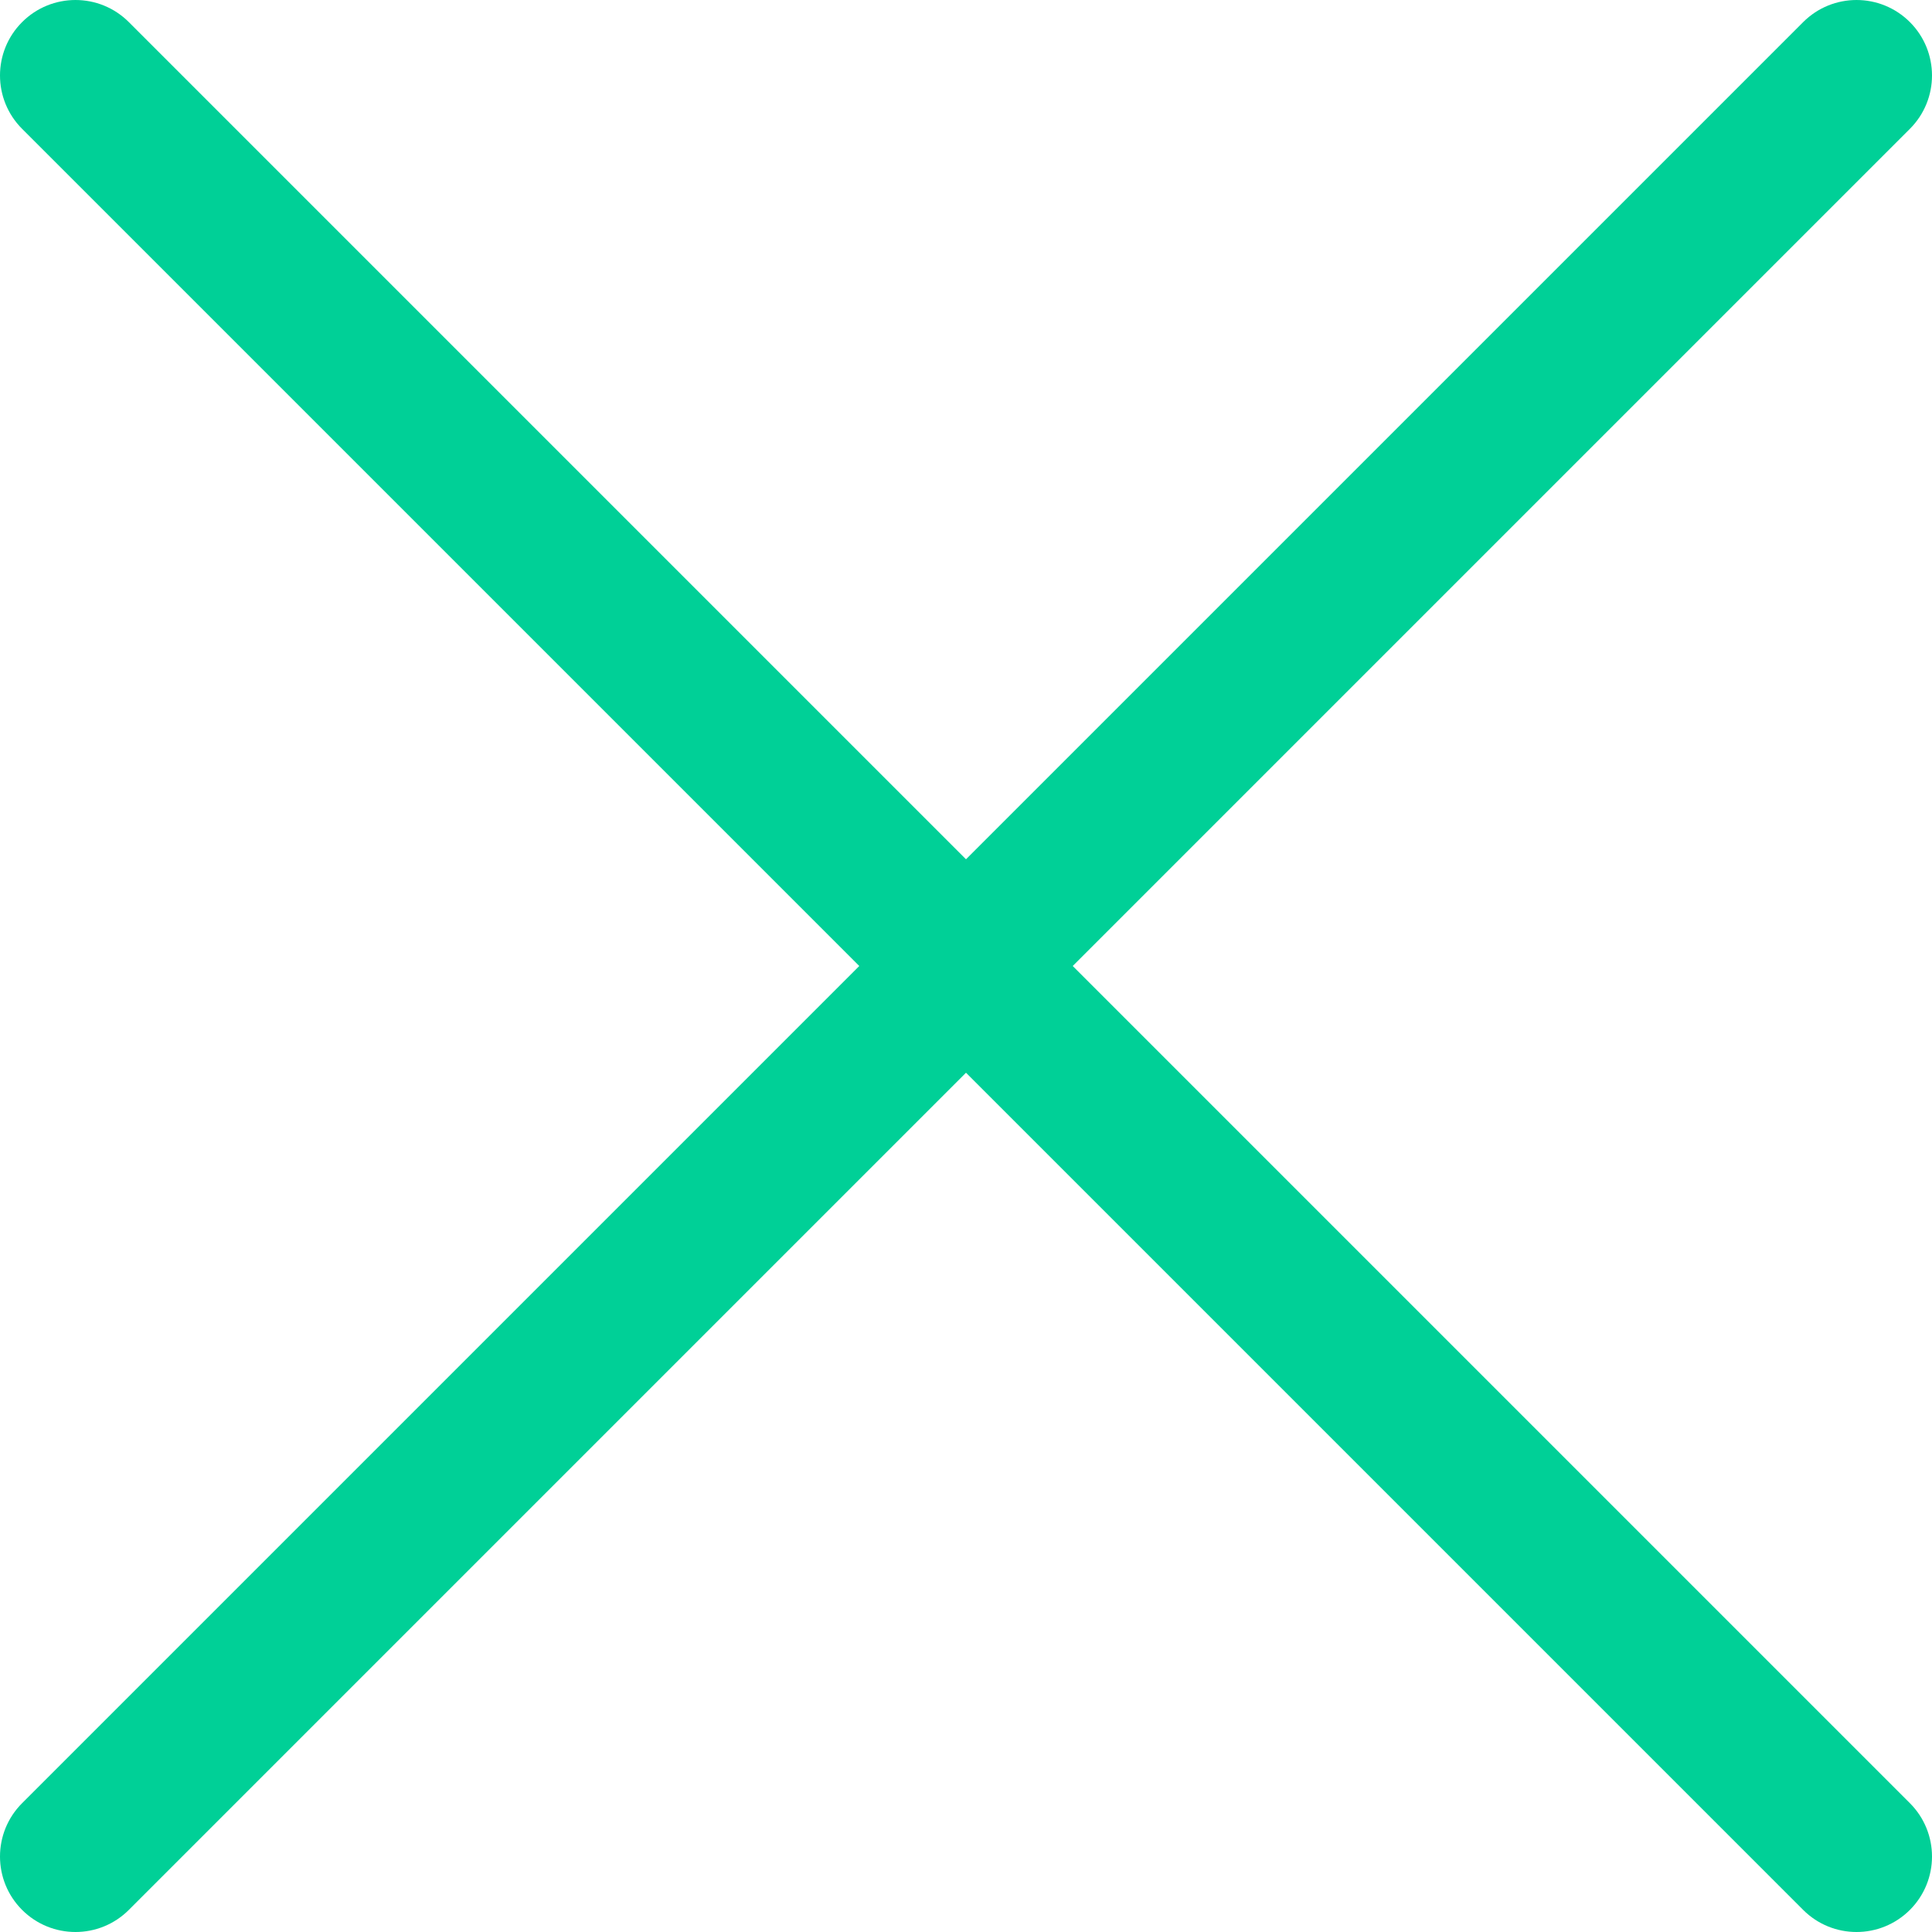
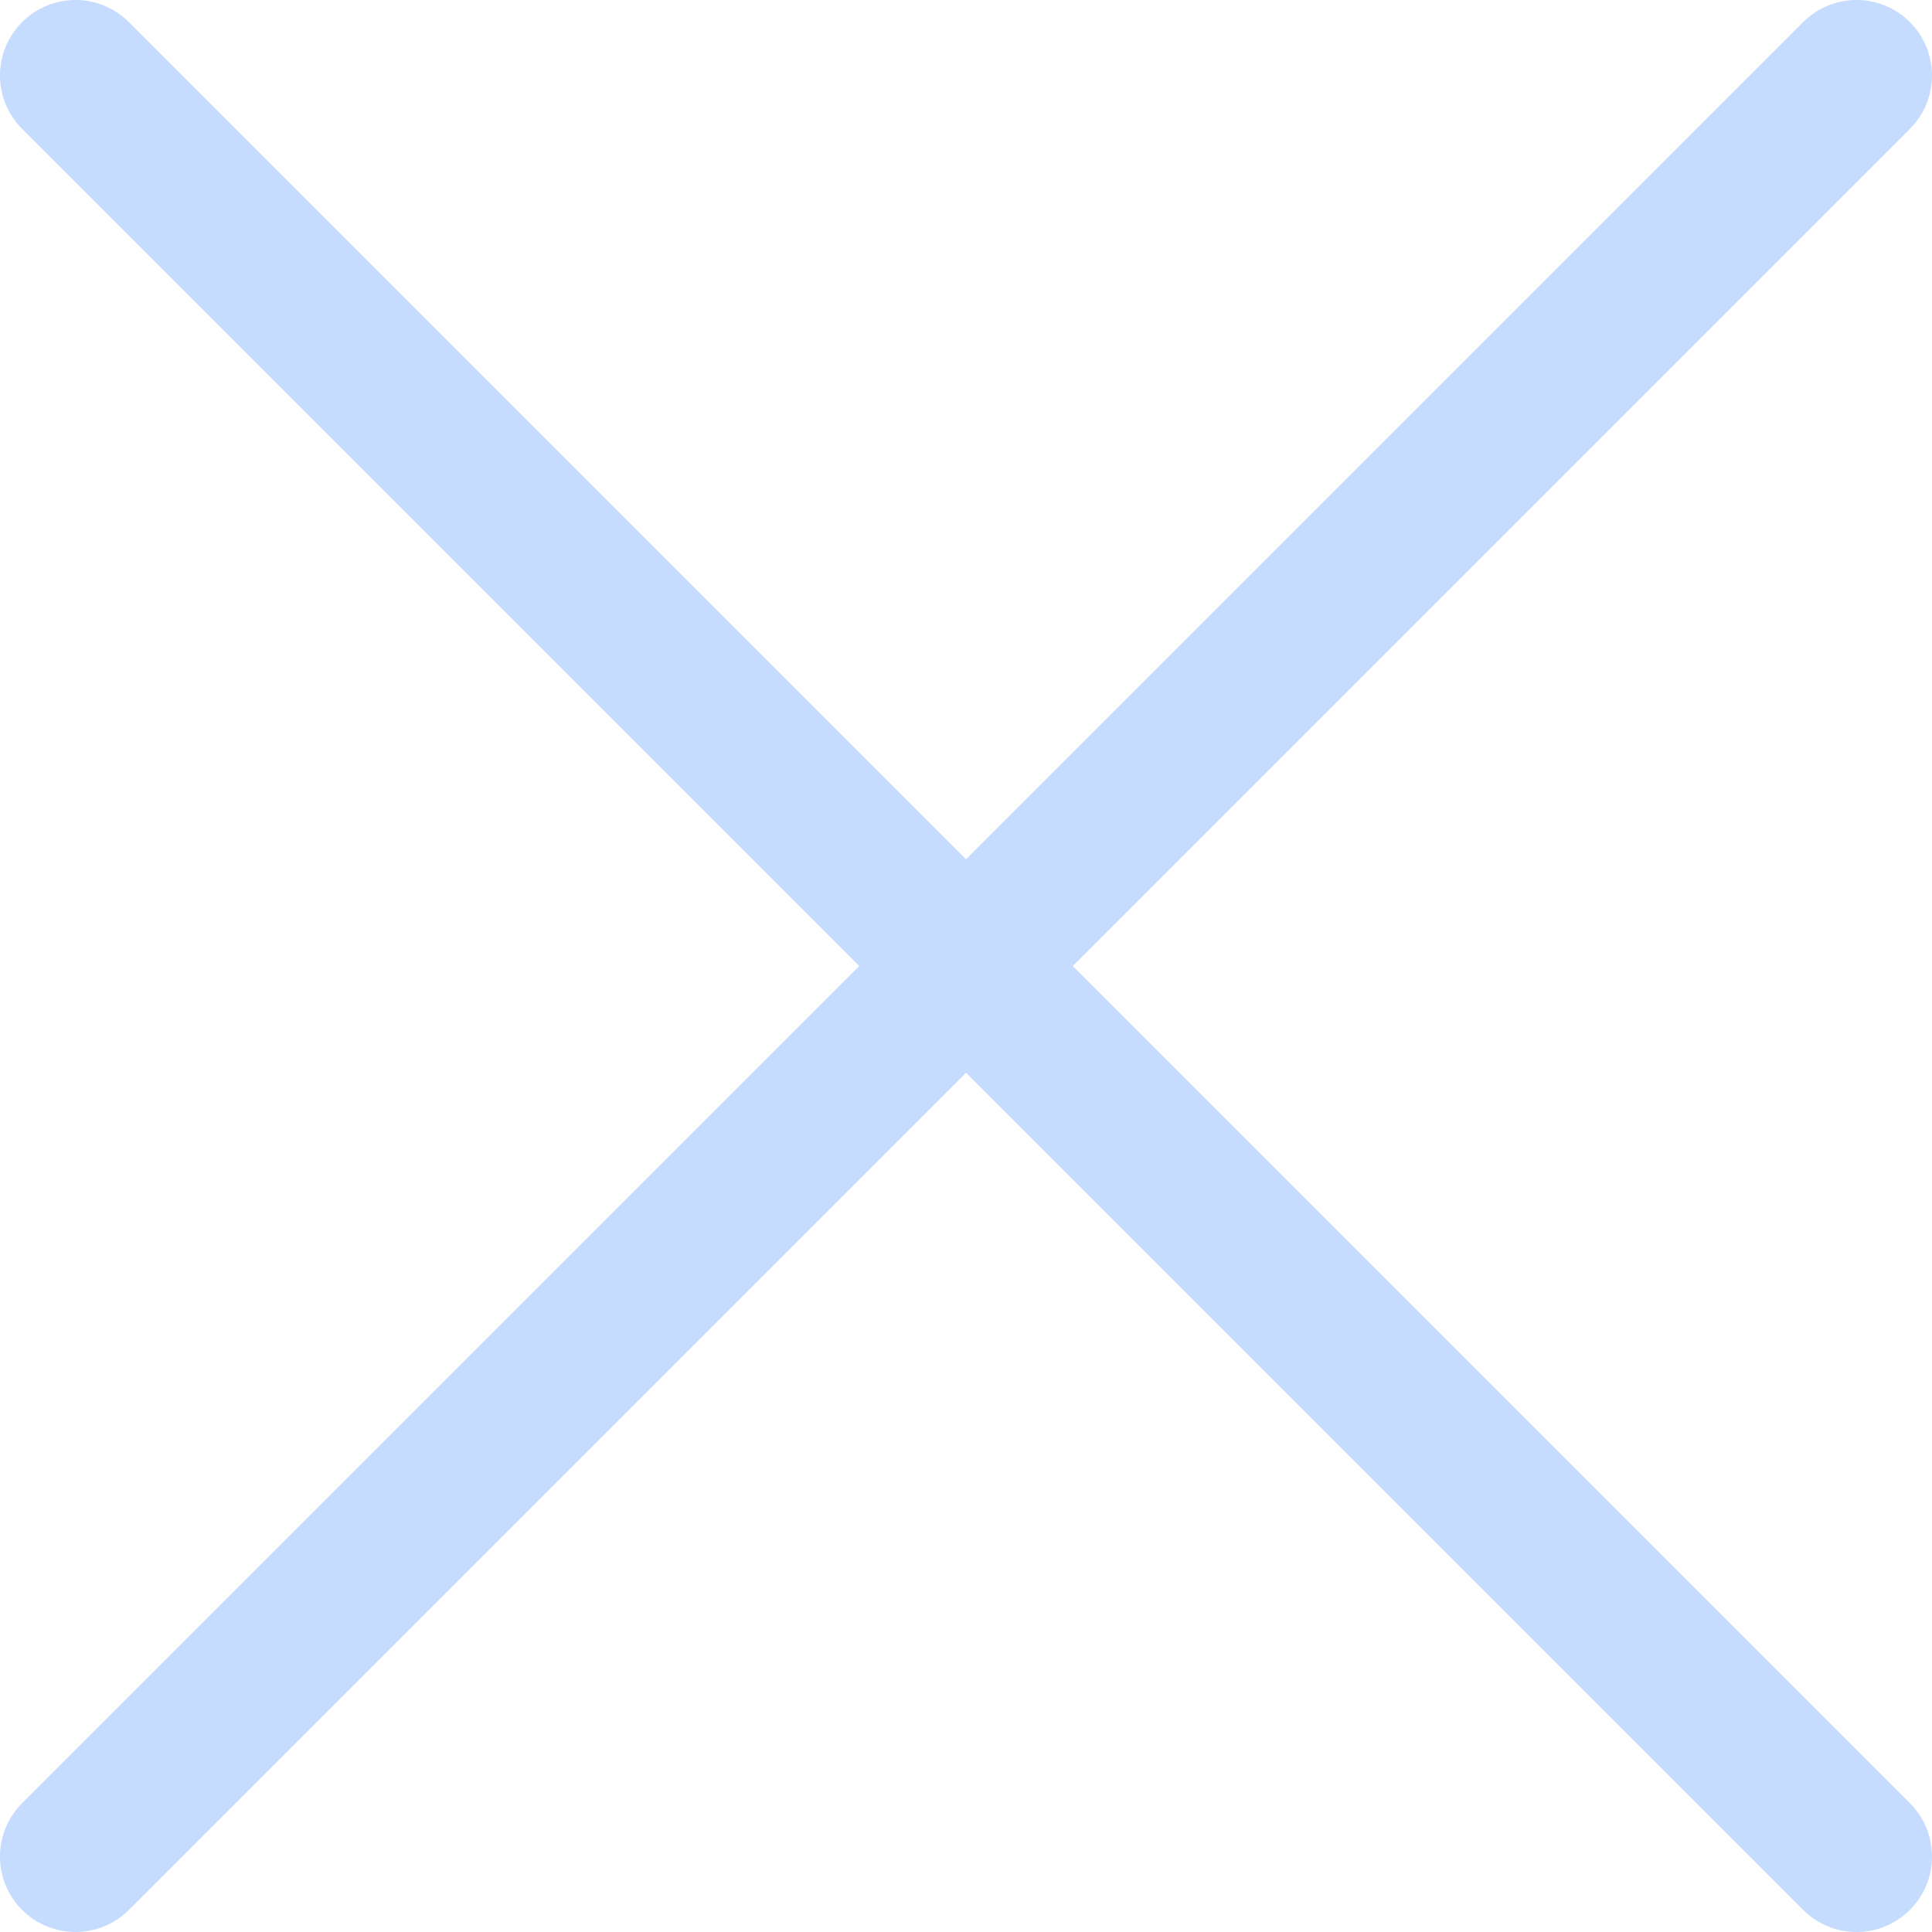
- <svg xmlns="http://www.w3.org/2000/svg" version="1.1" id="Capa_1" fill="#00d097" x="0px" y="0px" viewBox="0 0 512.001 512.001" style="enable-background:new 0 0 512.001 512.001;" xml:space="preserve">
+ <svg xmlns="http://www.w3.org/2000/svg" version="1.1" id="Capa_1" fill="#c5dcff" x="0px" y="0px" viewBox="0 0 512.001 512.001" style="enable-background:new 0 0 512.001 512.001;" xml:space="preserve">
  <path d="M284.286,256.002L506.143,34.144c7.811-7.811,7.811-20.475,0-28.285c-7.811-7.81-20.475-7.811-28.285,0L256,227.717    L34.143,5.859c-7.811-7.811-20.475-7.811-28.285,0c-7.81,7.811-7.811,20.475,0,28.285l221.857,221.857L5.858,477.859    c-7.811,7.811-7.811,20.475,0,28.285c3.905,3.905,9.024,5.857,14.143,5.857c5.119,0,10.237-1.952,14.143-5.857L256,284.287    l221.857,221.857c3.905,3.905,9.024,5.857,14.143,5.857s10.237-1.952,14.143-5.857c7.811-7.811,7.811-20.475,0-28.285    L284.286,256.002z" />
</svg>
